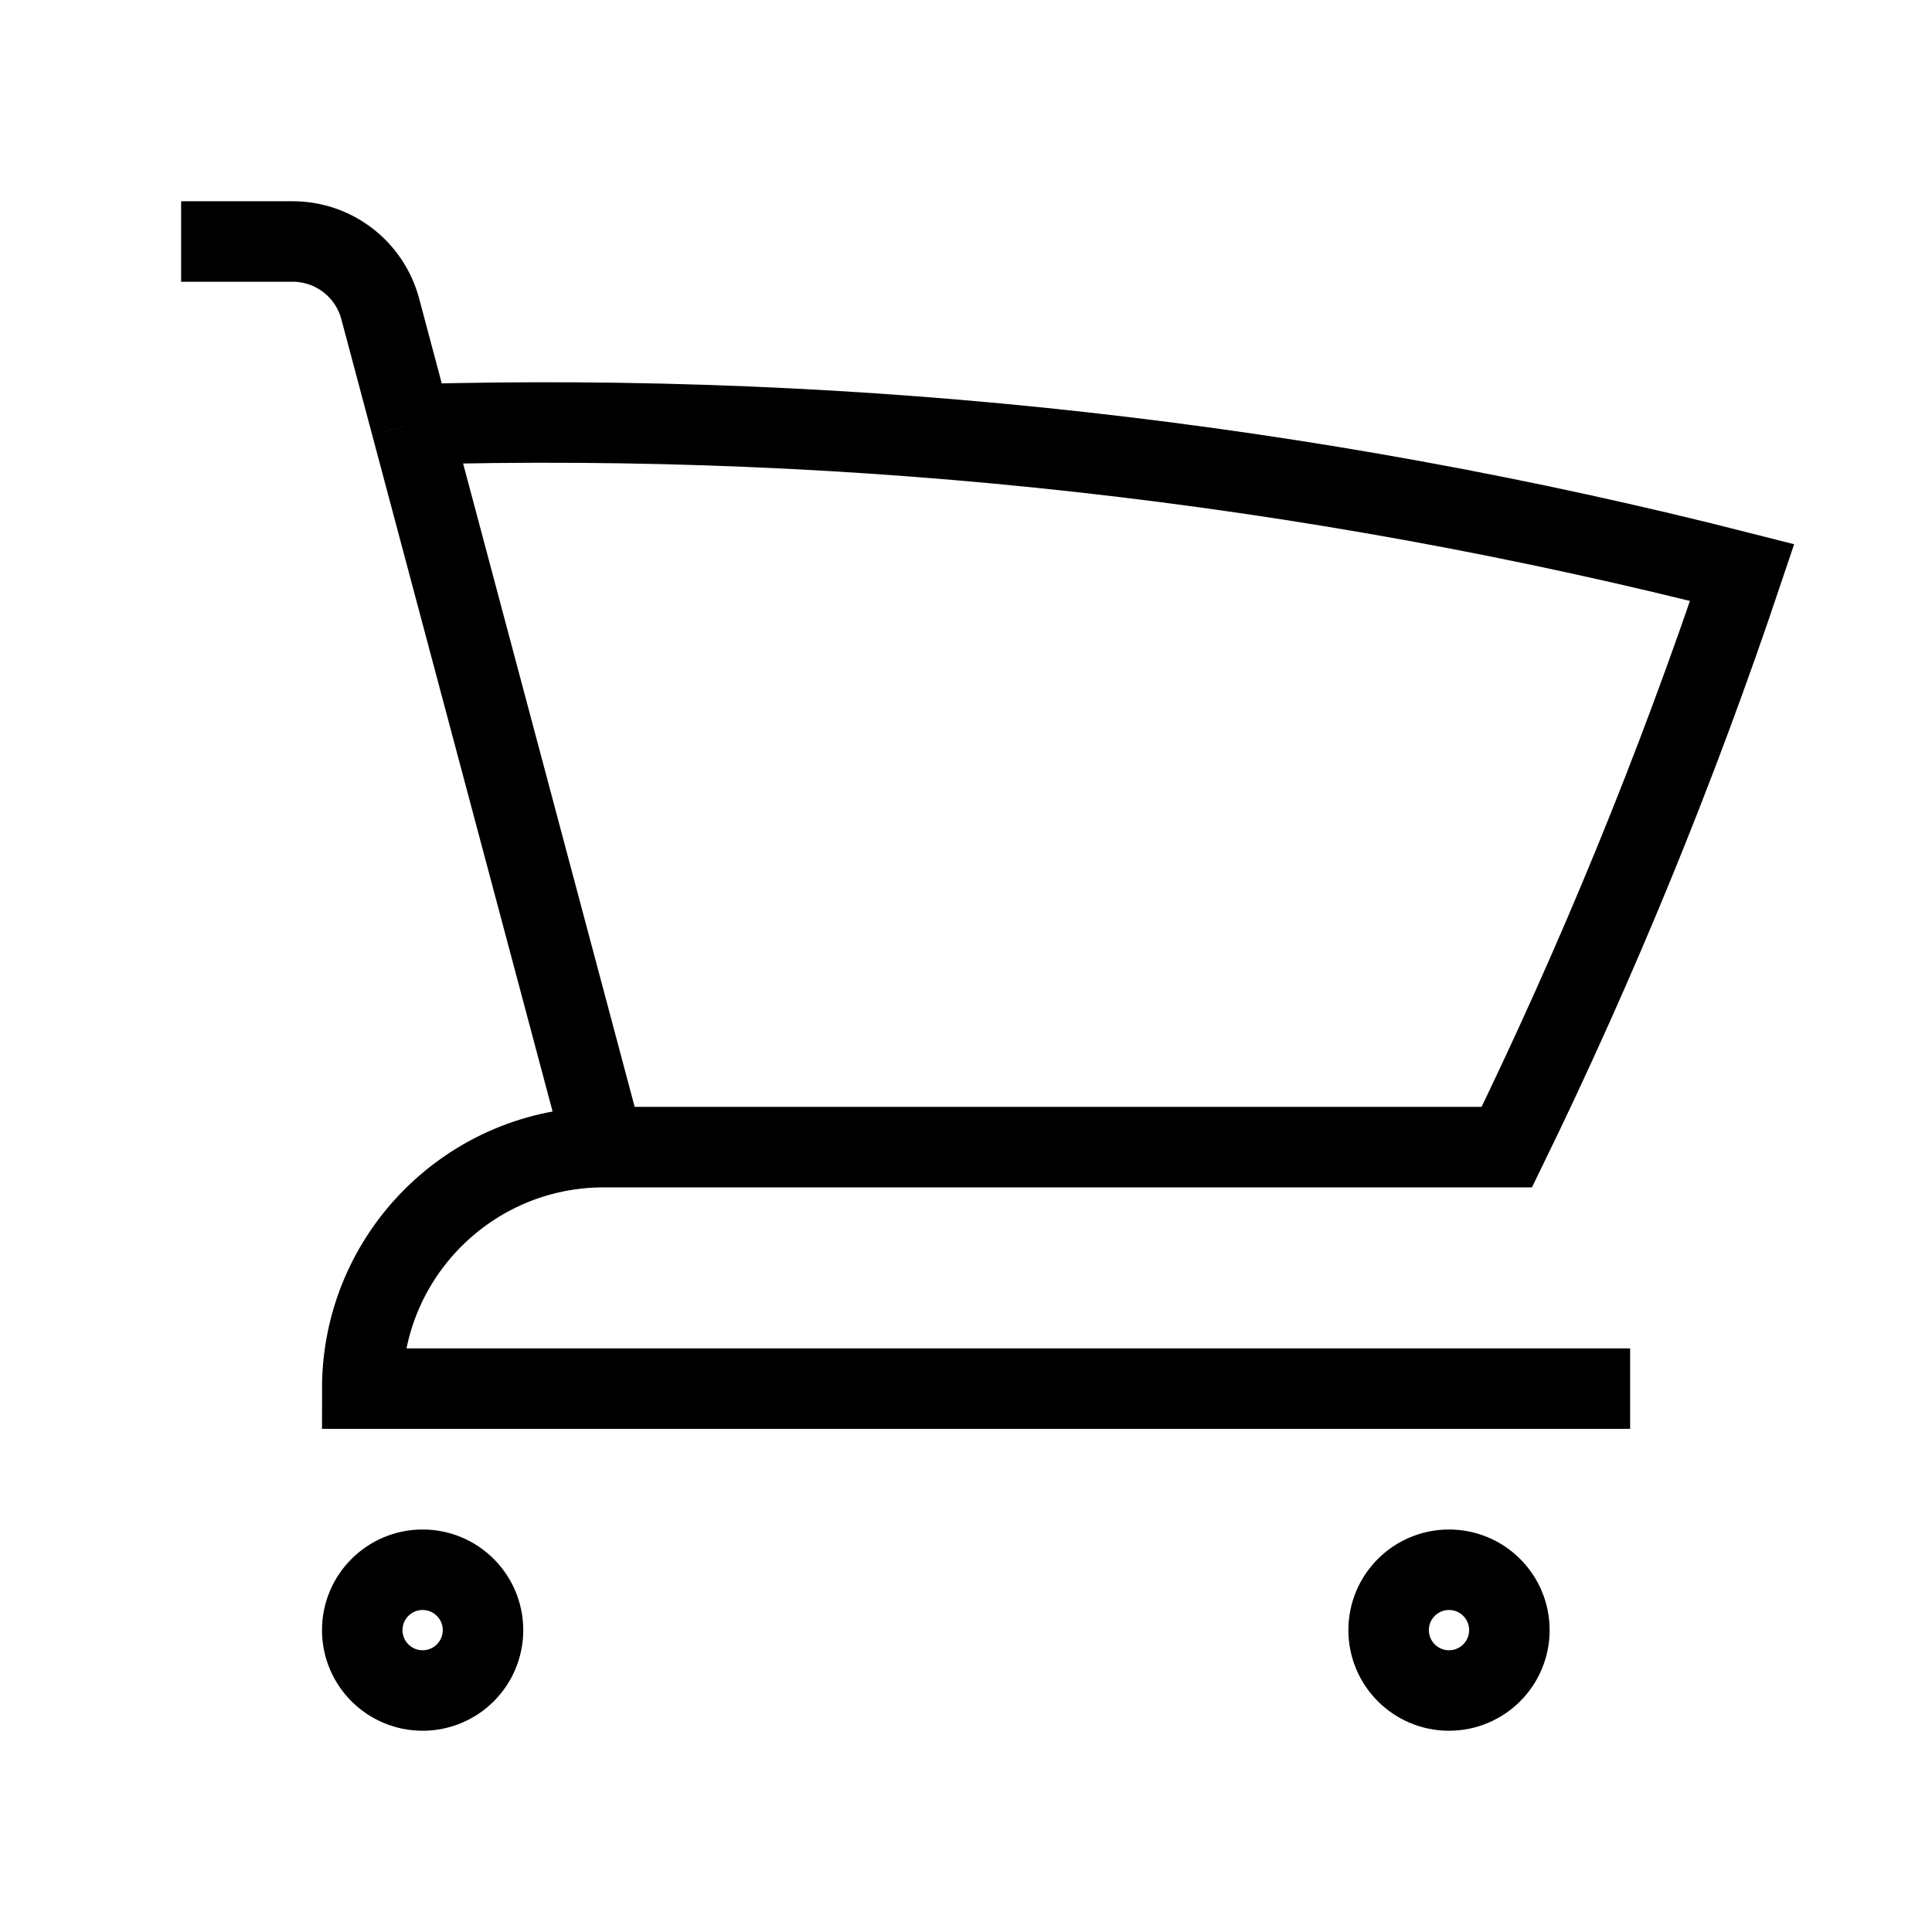
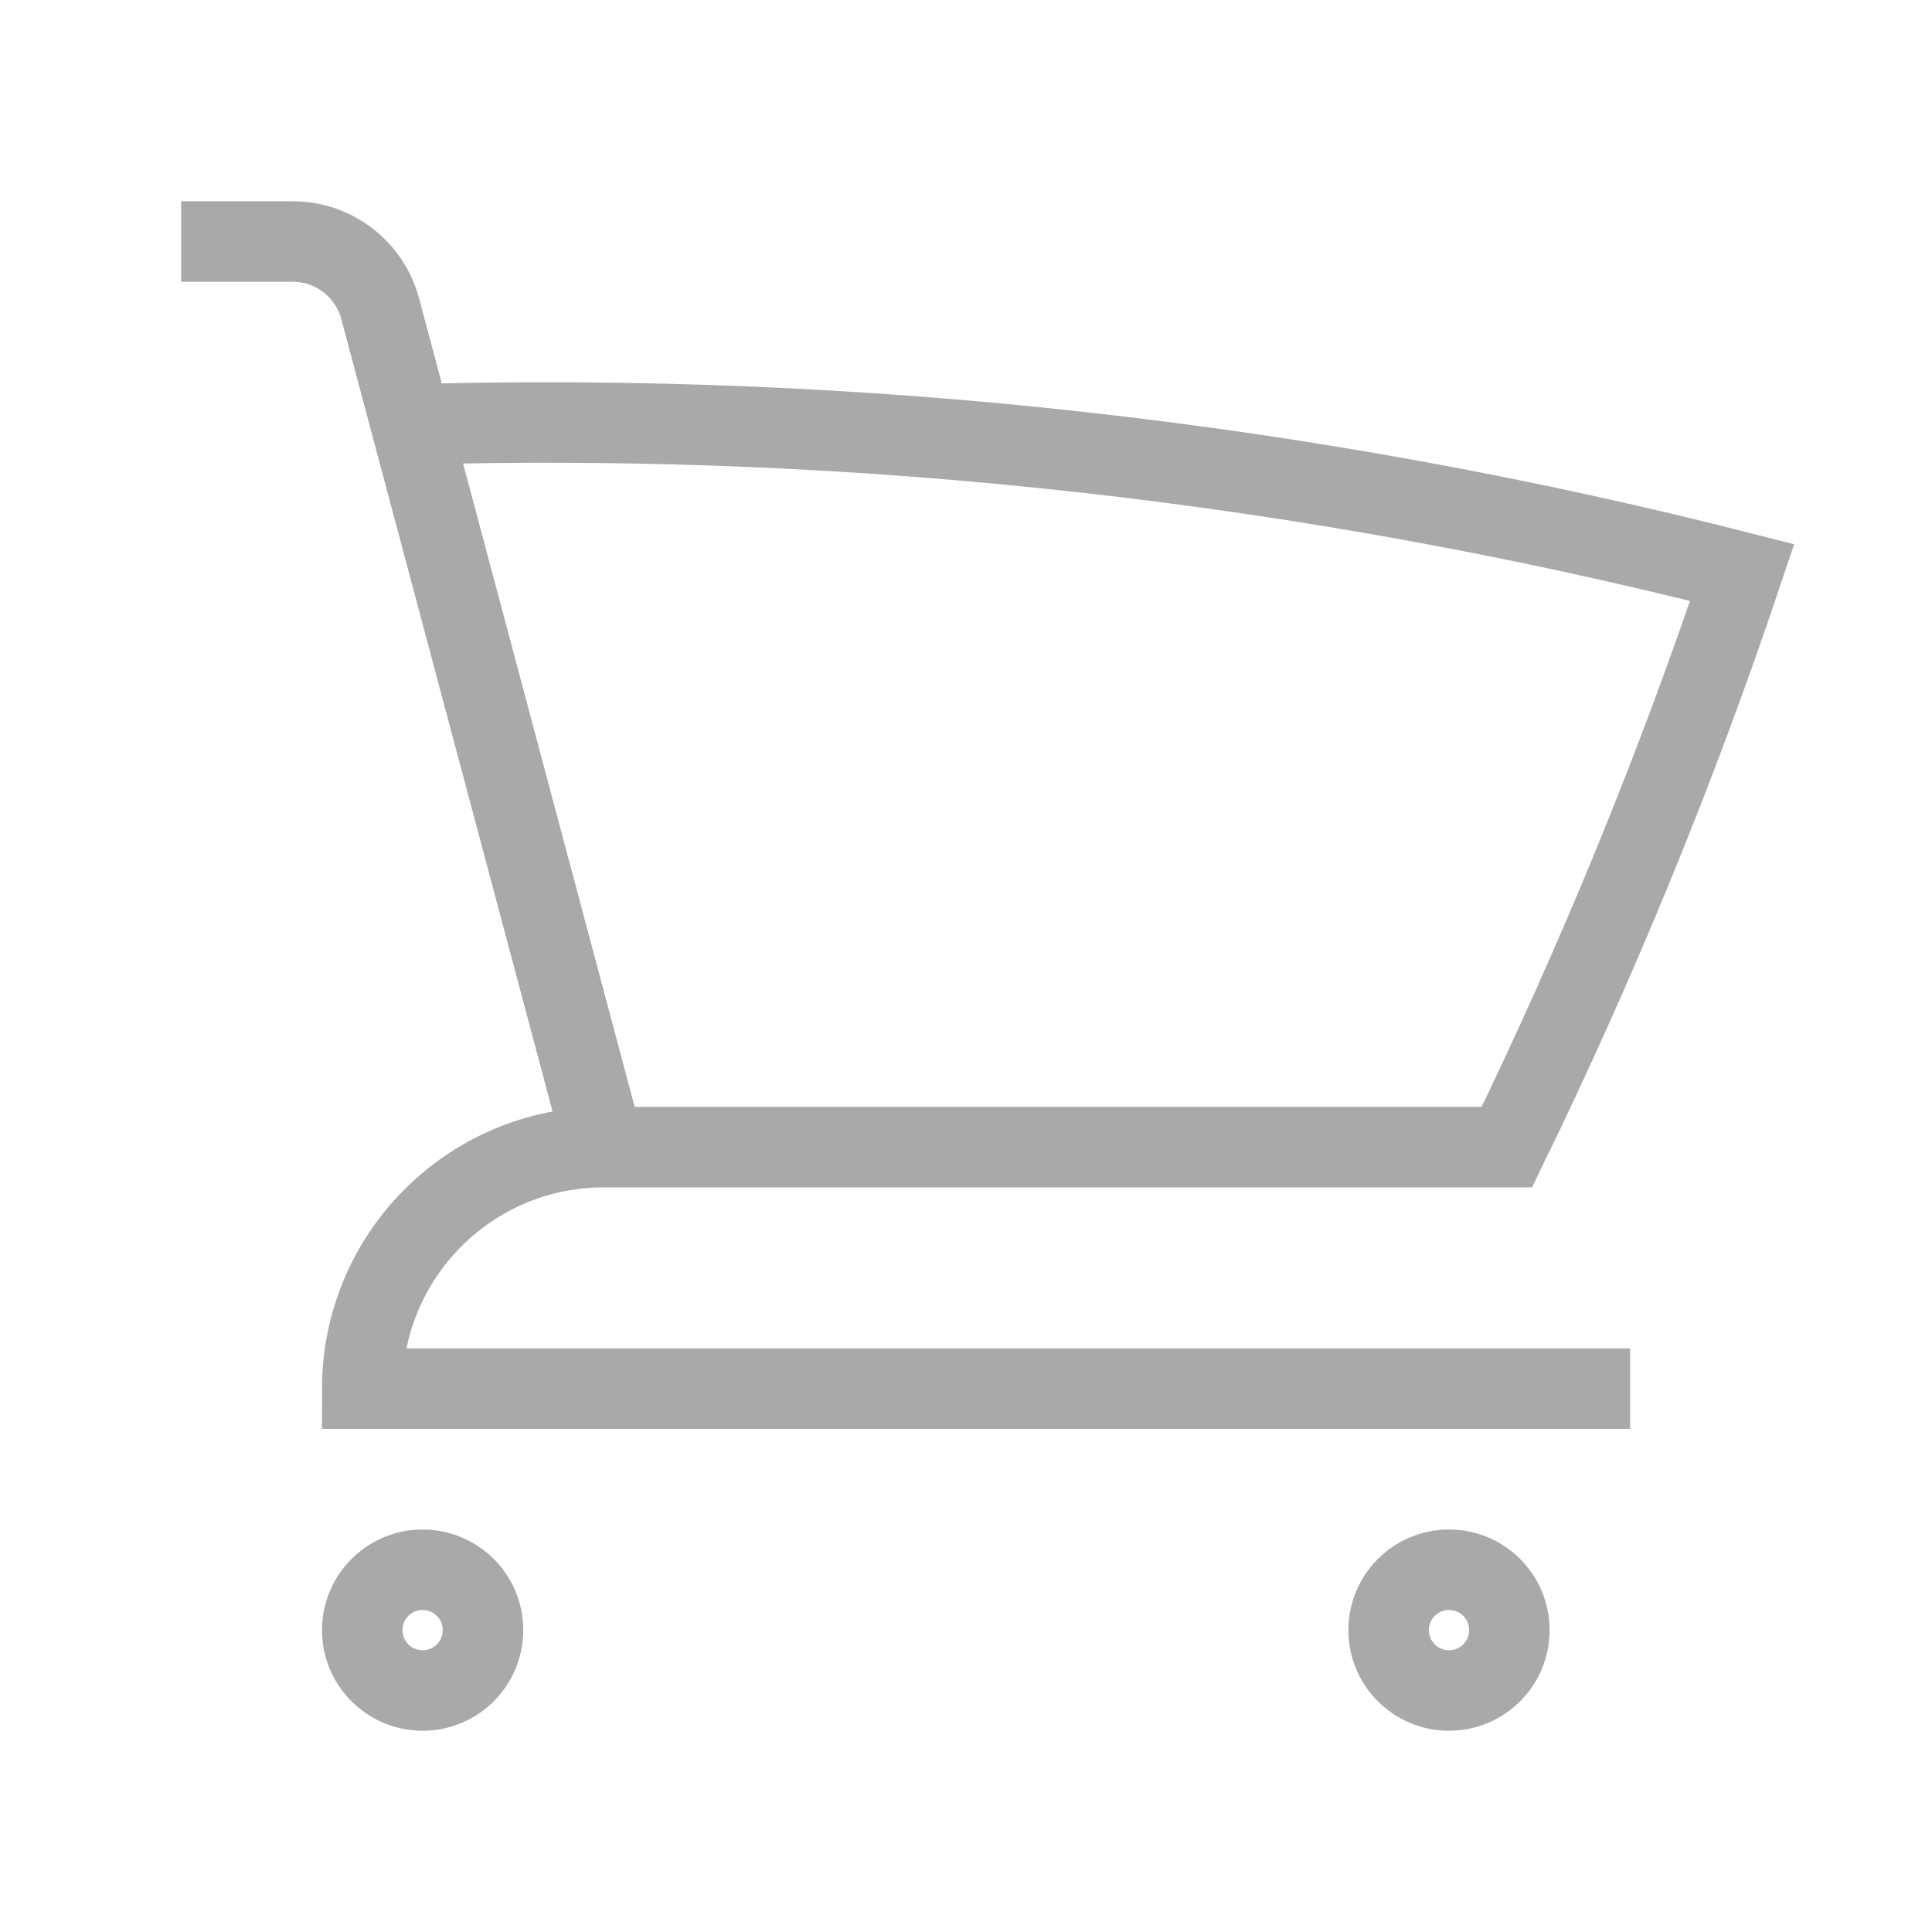
- <svg xmlns="http://www.w3.org/2000/svg" fill="none" viewBox="0 0 24 24" strokeWidth="1.5" stroke="currentColor" class="w-6 h-6 fill-white ">
+ <svg xmlns="http://www.w3.org/2000/svg" fill="none" viewBox="0 0 24 24" strokeWidth="1.5" stroke="darkgrey">
  <path strokeLinecap="round" strokeLinejoin="round" d="M2.25 3h1.386c.51 0 .955.343 1.087.835l.383 1.437M7.5 14.25a3 3 0 0 0-3 3h15.75m-12.75-3h11.218c1.121-2.3 2.1-4.684 2.924-7.138a60.114 60.114 0 0 0-16.536-1.84M7.5 14.25 5.106 5.272M6 20.25a.75.75 0 1 1-1.5 0 .75.75 0 0 1 1.5 0Zm12.75 0a.75.75 0 1 1-1.5 0 .75.75 0 0 1 1.5 0Z" />
</svg>
